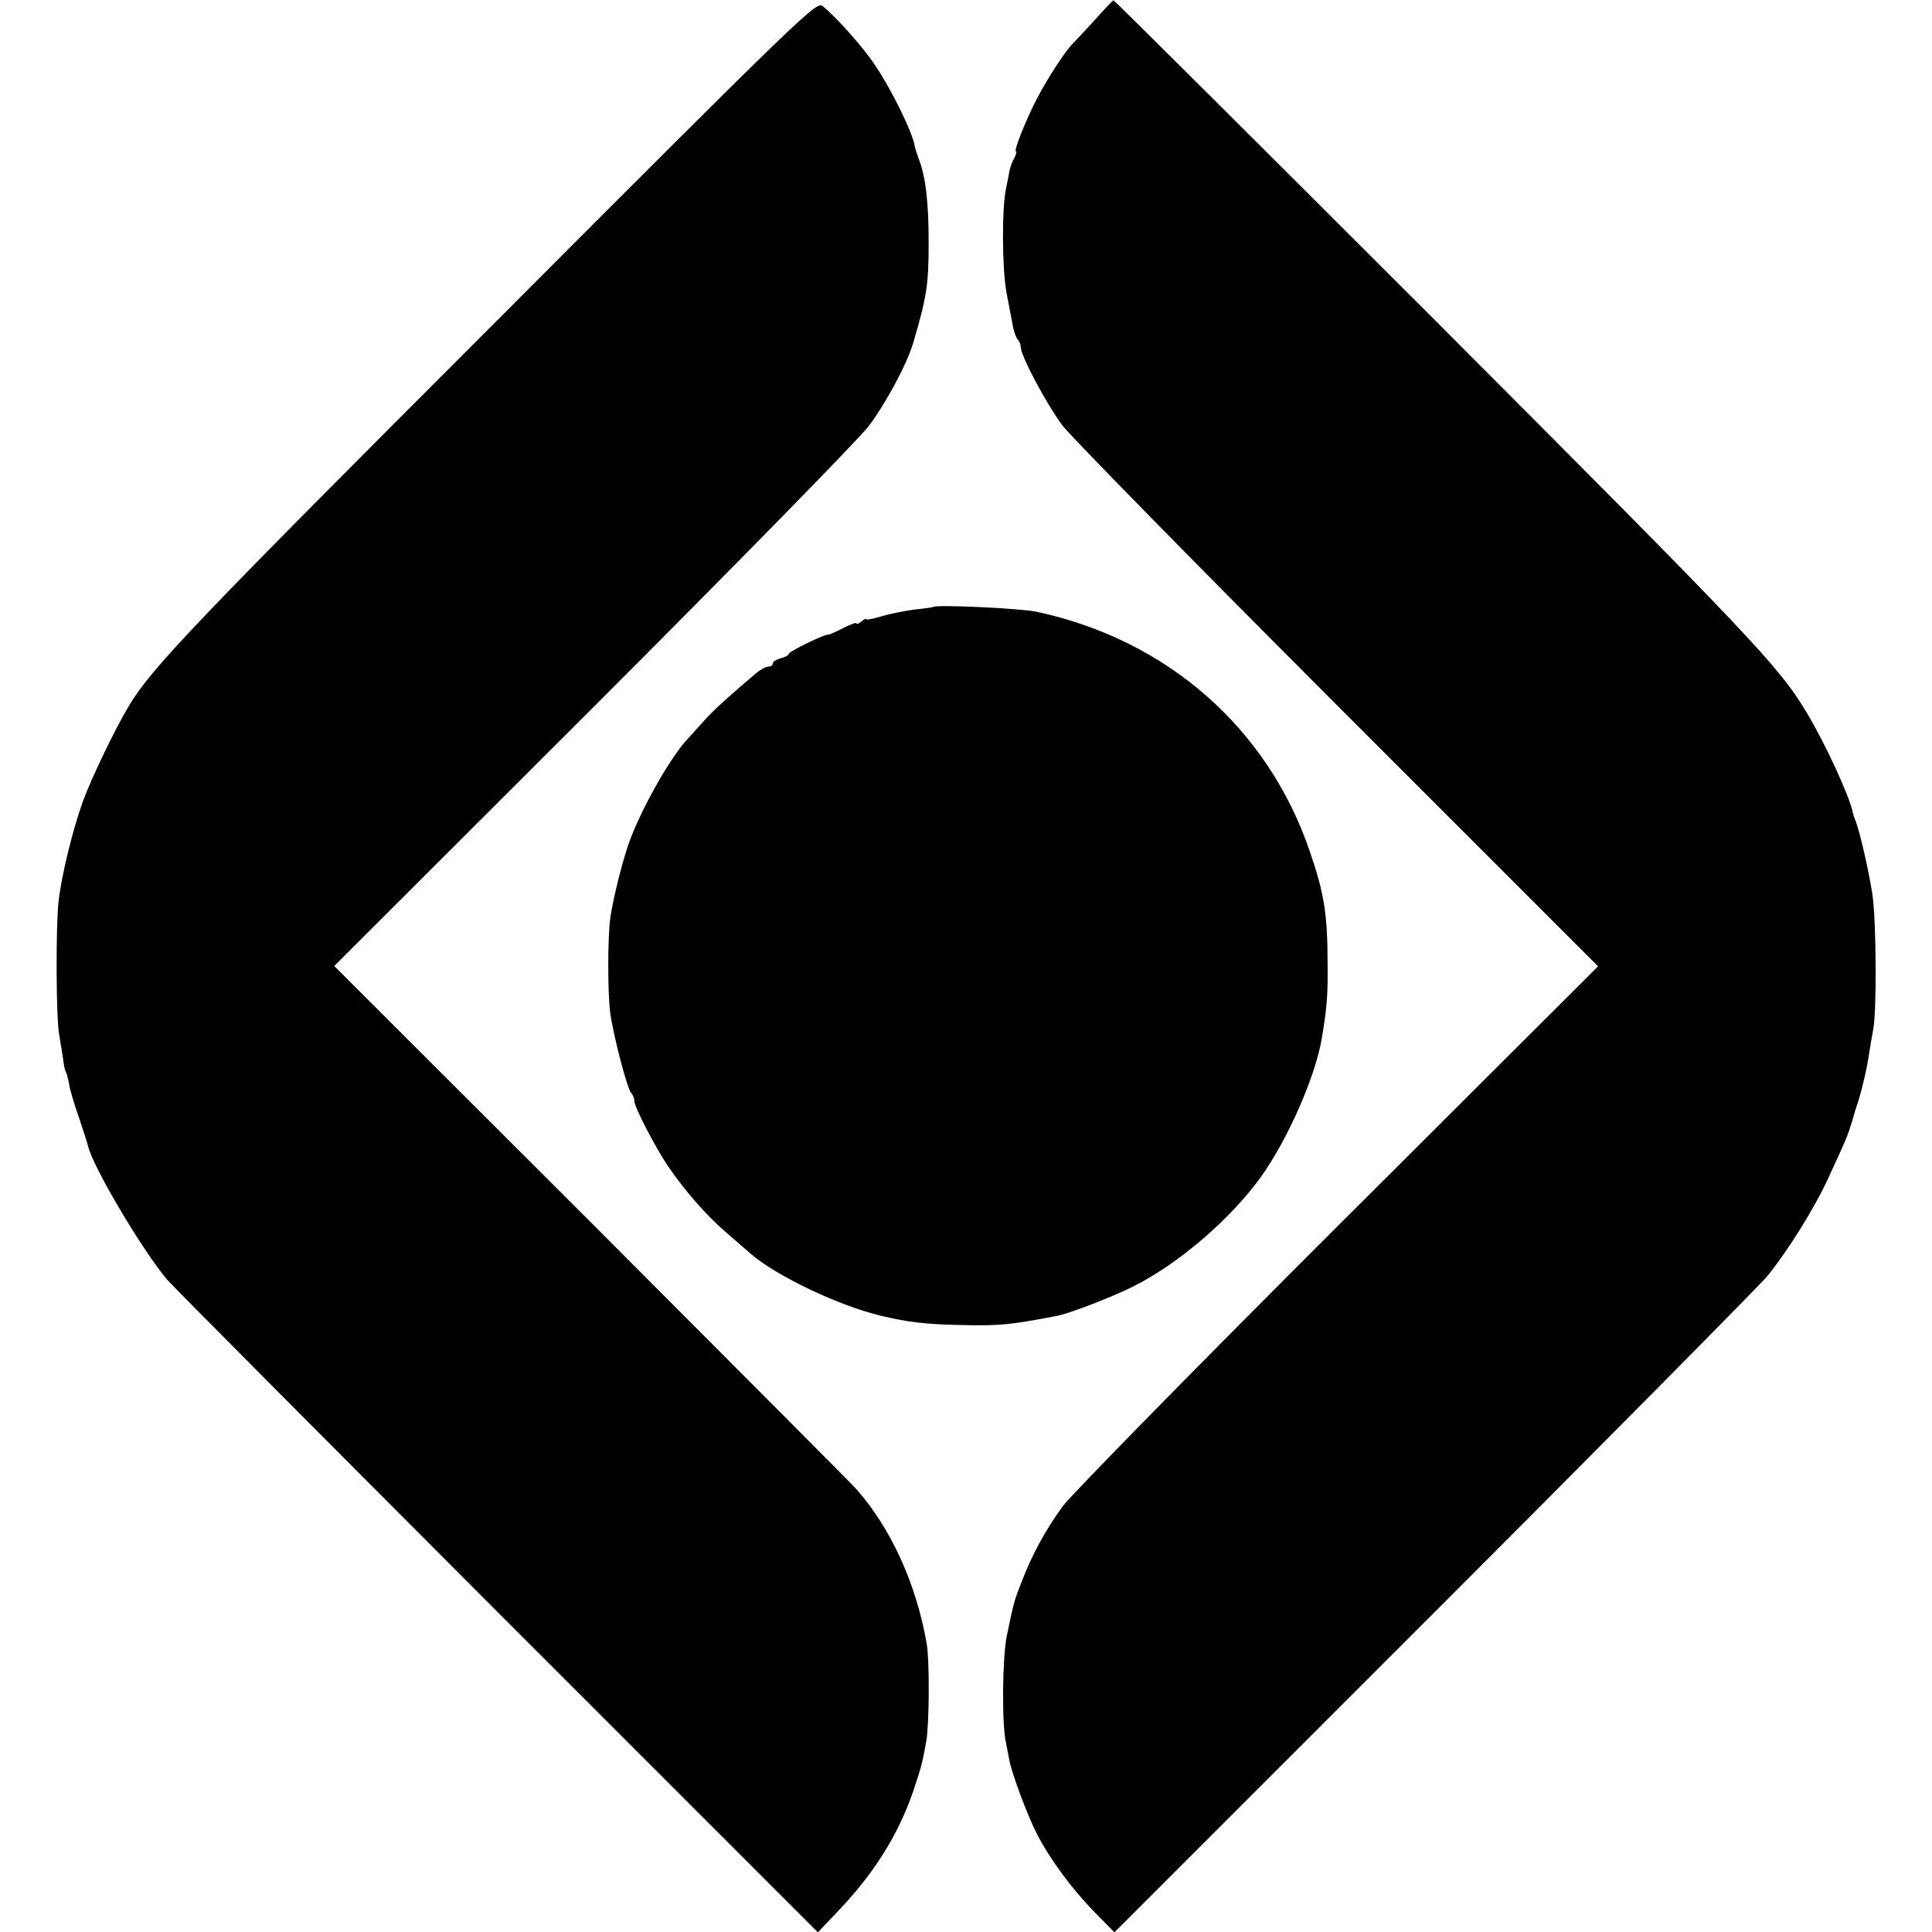
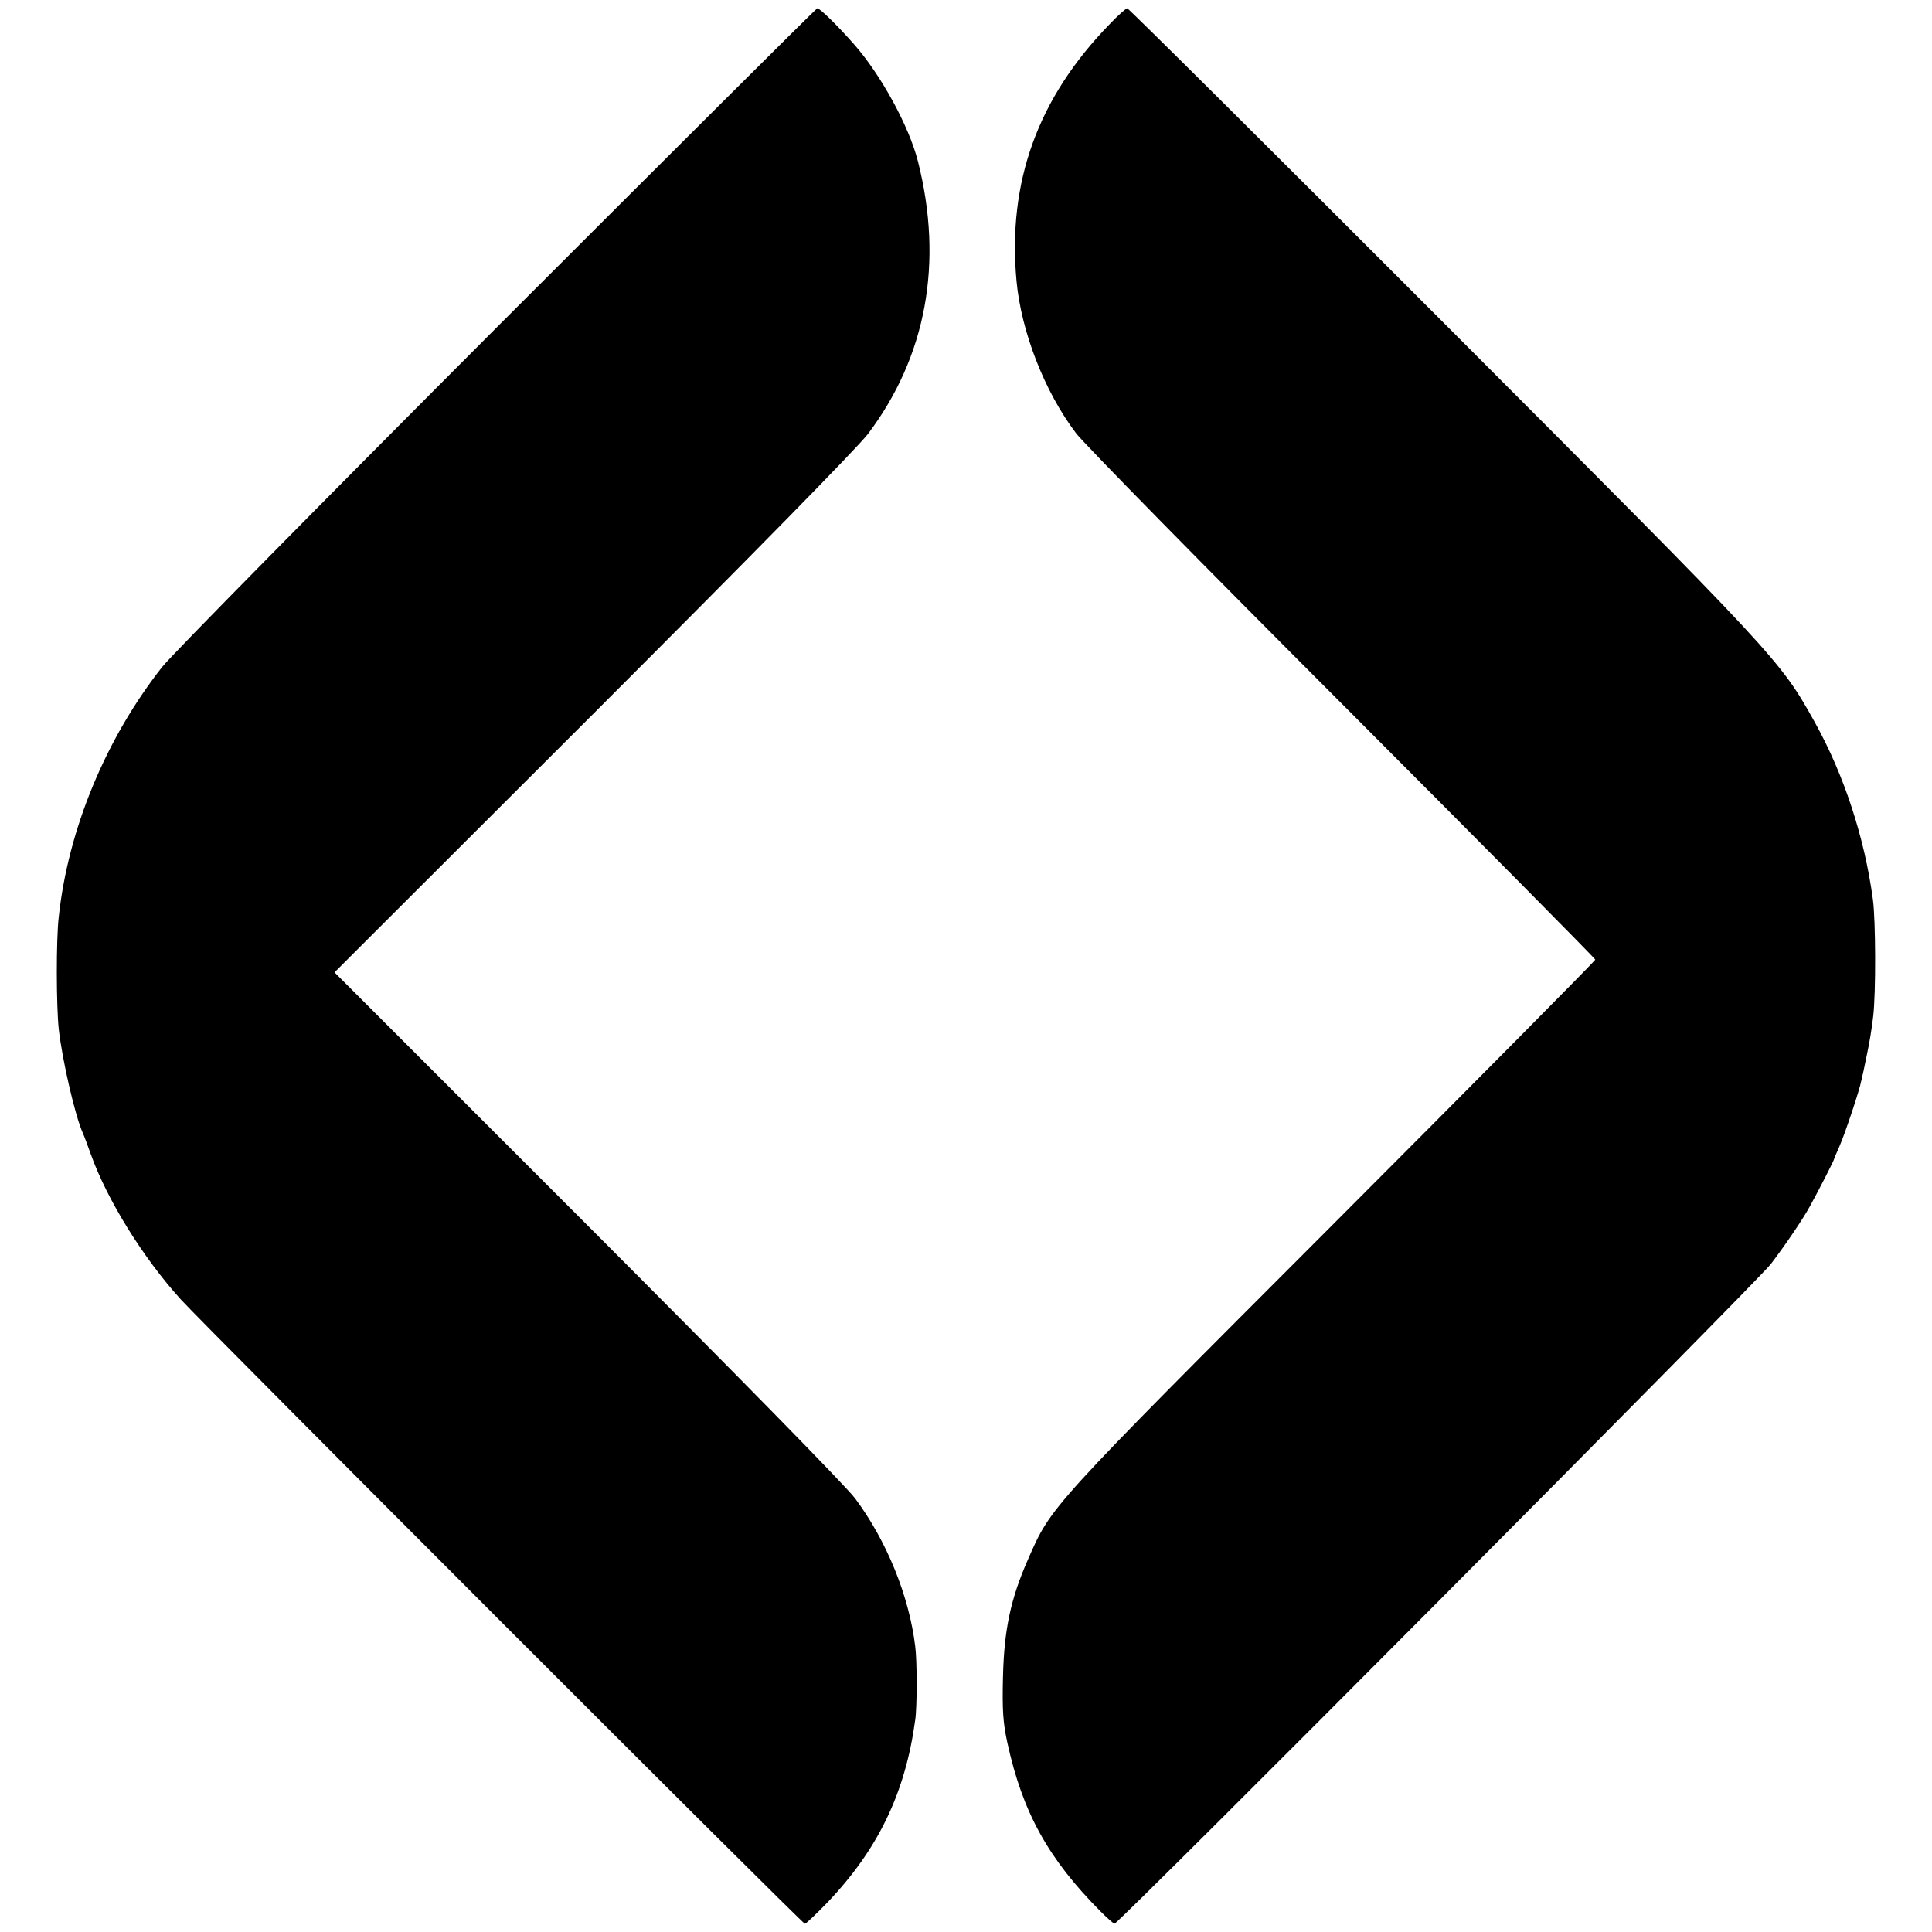
- <svg xmlns="http://www.w3.org/2000/svg" version="1.0" width="600pt" height="600pt" viewBox="0 0 600 600" preserveAspectRatio="xMidYMid meet">
-   <g transform="translate(0,600) scale(0.1,-0.1)" fill="#000000" stroke="none">
-     <path d="M1535 4996 c-927 -927 -1064 -1070 -1134 -1187 -43 -71 -118 -227 -144 -299 -31 -86 -66 -228 -75 -309 -9 -76 -8 -367 2 -416 4 -22 9 -55 12 -74 2 -19 6 -37 9 -41 2 -4 7 -21 10 -39 3 -18 17 -65 31 -104 13 -40 26 -79 28 -88 16 -66 169 -323 245 -413 14 -17 475 -480 1023 -1029 l998 -998 60 63 c113 118 188 237 235 372 27 81 29 88 42 161 9 53 10 249 1 300 -32 186 -112 361 -220 482 -18 20 -390 393 -826 830 l-794 793 805 804 c442 442 827 835 855 873 53 70 119 193 138 258 42 142 48 181 48 310 0 129 -9 207 -32 265 -5 14 -10 30 -11 35 -6 42 -71 175 -125 255 -37 55 -118 146 -161 181 -19 16 -54 -17 -1020 -985z" />
-     <path d="M3400 5938 c-30 -33 -62 -67 -71 -76 -24 -26 -73 -101 -107 -165 -33 -62 -75 -167 -67 -167 3 0 1 -9 -5 -21 -7 -11 -14 -32 -16 -45 -2 -13 -7 -36 -10 -51 -13 -62 -12 -250 2 -323 8 -41 17 -88 20 -105 3 -16 10 -34 15 -40 5 -5 9 -15 9 -23 0 -27 80 -177 130 -244 28 -36 413 -429 856 -872 l807 -807 -806 -804 c-443 -442 -828 -835 -856 -872 -52 -71 -96 -150 -130 -240 -22 -56 -23 -61 -45 -167 -13 -68 -15 -270 -2 -328 3 -16 8 -38 10 -51 7 -43 58 -178 87 -234 43 -82 108 -169 178 -241 l62 -63 993 993 c546 546 1010 1016 1033 1043 66 81 152 219 194 313 55 119 56 122 70 167 6 22 15 51 20 65 13 42 27 102 34 150 4 25 9 56 12 70 12 57 10 340 -2 422 -12 77 -37 186 -52 228 -4 8 -7 20 -9 27 -10 50 -85 213 -142 308 -86 145 -173 236 -1148 1213 -551 551 -1004 1002 -1006 1001 -2 0 -28 -27 -58 -61z" />
-     <path d="M2898 4115 c-1 -1 -28 -5 -58 -8 -30 -4 -76 -13 -102 -21 -27 -8 -48 -12 -48 -9 0 3 -7 0 -15 -7 -8 -7 -15 -10 -15 -6 0 4 -19 -3 -42 -15 -24 -12 -44 -21 -46 -20 -6 4 -122 -52 -122 -59 0 -4 -11 -11 -25 -14 -14 -4 -25 -11 -25 -16 0 -6 -6 -10 -13 -10 -8 0 -25 -9 -38 -20 -84 -71 -137 -119 -163 -149 -17 -19 -38 -42 -47 -52 -51 -52 -136 -200 -178 -306 -24 -60 -56 -187 -66 -256 -8 -63 -8 -228 0 -292 10 -72 53 -237 65 -249 5 -5 10 -17 10 -25 0 -19 64 -142 104 -202 55 -80 119 -153 184 -209 35 -30 69 -60 75 -65 79 -68 272 -160 402 -191 83 -20 141 -27 251 -29 119 -3 155 1 299 29 40 8 171 59 235 91 143 72 302 210 396 340 84 118 168 309 189 430 15 91 19 130 18 225 0 160 -10 224 -55 355 -130 383 -443 658 -848 745 -49 11 -313 23 -322 15z" />
+ <svg xmlns="http://www.w3.org/2000/svg" version="1.0" width="700pt" height="700pt" viewBox="0 0 700 700" preserveAspectRatio="xMidYMid meet">
+   <g transform="translate(0,700) scale(0.1,-0.1)" fill="#000000" stroke="none">
+     <path d="M1799 5813 c-636 -637 -1181 -1190 -1211 -1229 -205 -260 -341 -589 -375 -905 -10 -84 -9 -326 0 -409 13 -113 59 -313 87 -375 5 -11 18 -46 29 -77 59 -165 189 -375 326 -526 85 -94 2252 -2262 2261 -2262 5 0 41 35 82 77 184 193 282 397 318 661 7 47 7 215 0 267 -22 183 -104 383 -217 535 -32 44 -438 457 -971 991 l-916 916 935 934 c586 586 958 965 998 1017 211 280 274 620 181 987 -32 127 -134 314 -232 425 -60 68 -123 130 -133 130 -3 0 -526 -521 -1162 -1157z" />
+     <path d="M4020 6912 c-260 -267 -370 -571 -337 -930 17 -184 102 -402 216 -552 27 -36 461 -478 965 -982 504 -505 916 -921 916 -925 0 -4 -429 -437 -954 -963 -1032 -1033 -1016 -1016 -1101 -1209 -63 -143 -87 -255 -91 -426 -3 -121 0 -167 16 -240 55 -251 147 -419 338 -611 24 -24 47 -44 50 -44 15 0 2331 2328 2378 2390 52 68 119 167 142 210 39 71 87 166 87 170 1 3 9 23 19 45 19 42 74 206 80 240 3 11 12 53 20 93 9 40 19 103 23 140 10 84 9 348 -1 422 -30 225 -105 453 -210 642 -127 228 -131 232 -1352 1455 -622 623 -1135 1133 -1140 1133 -5 -1 -34 -26 -64 -58z" />
  </g>
</svg>
